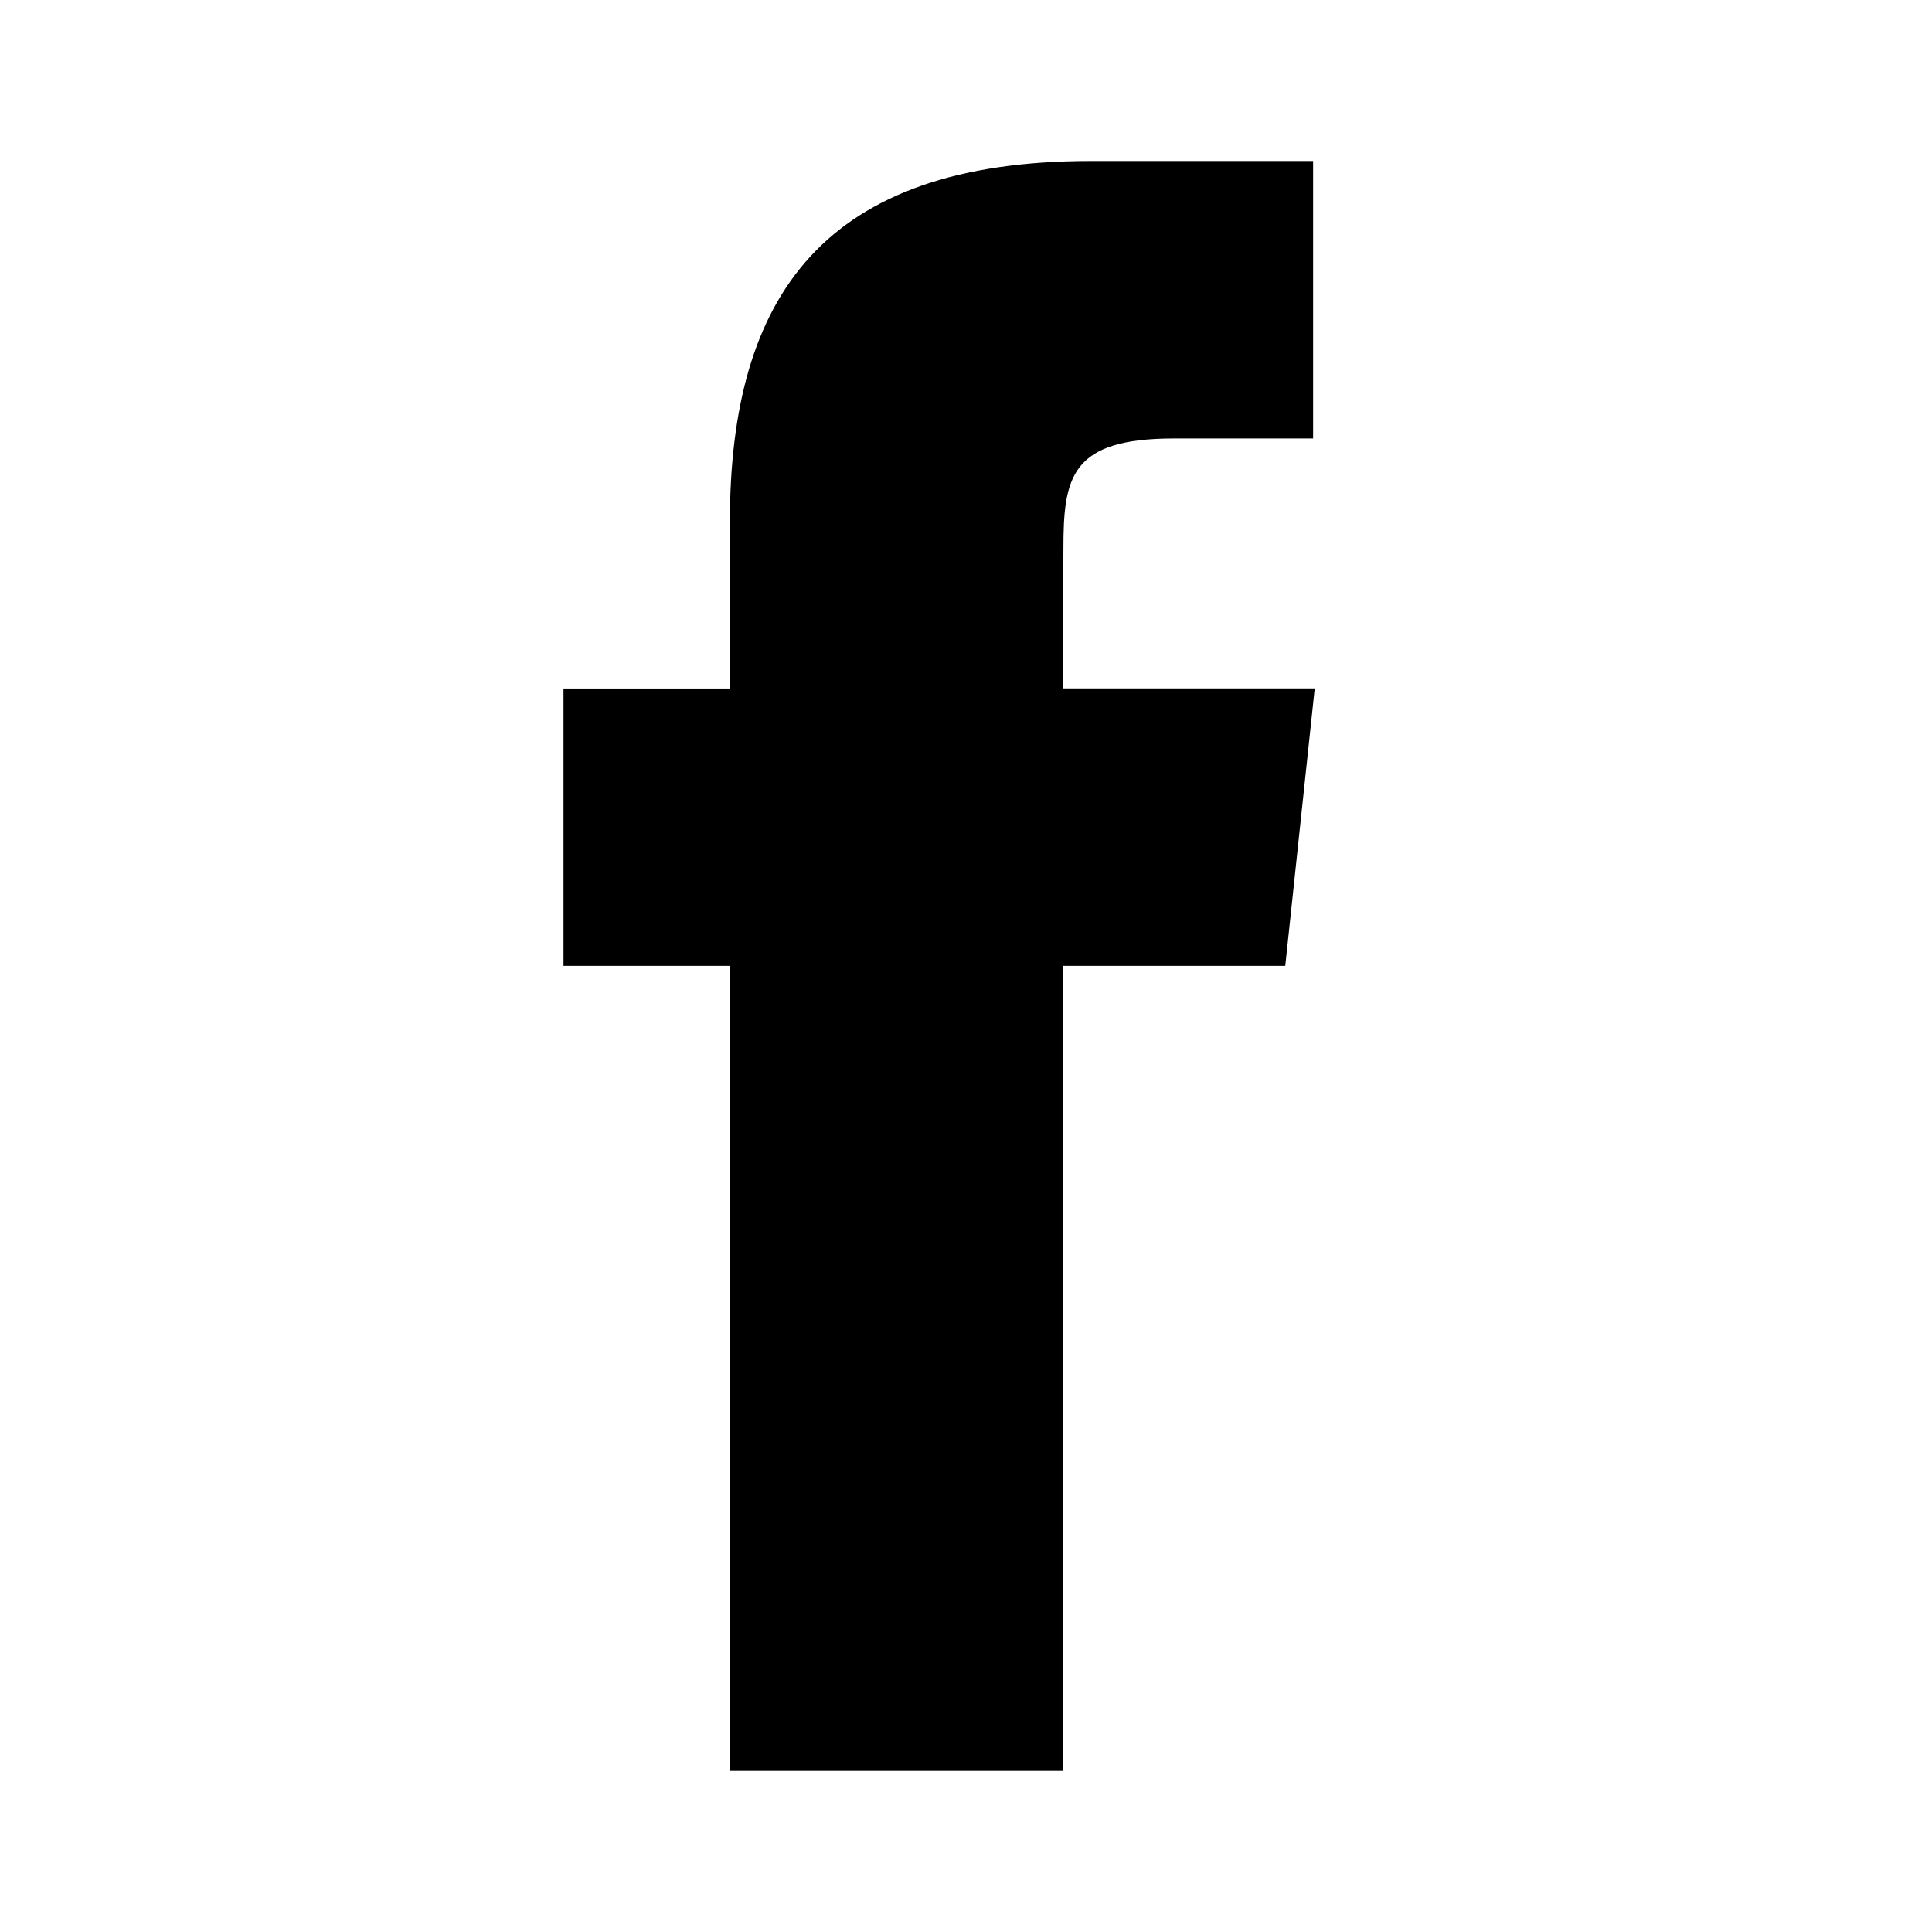
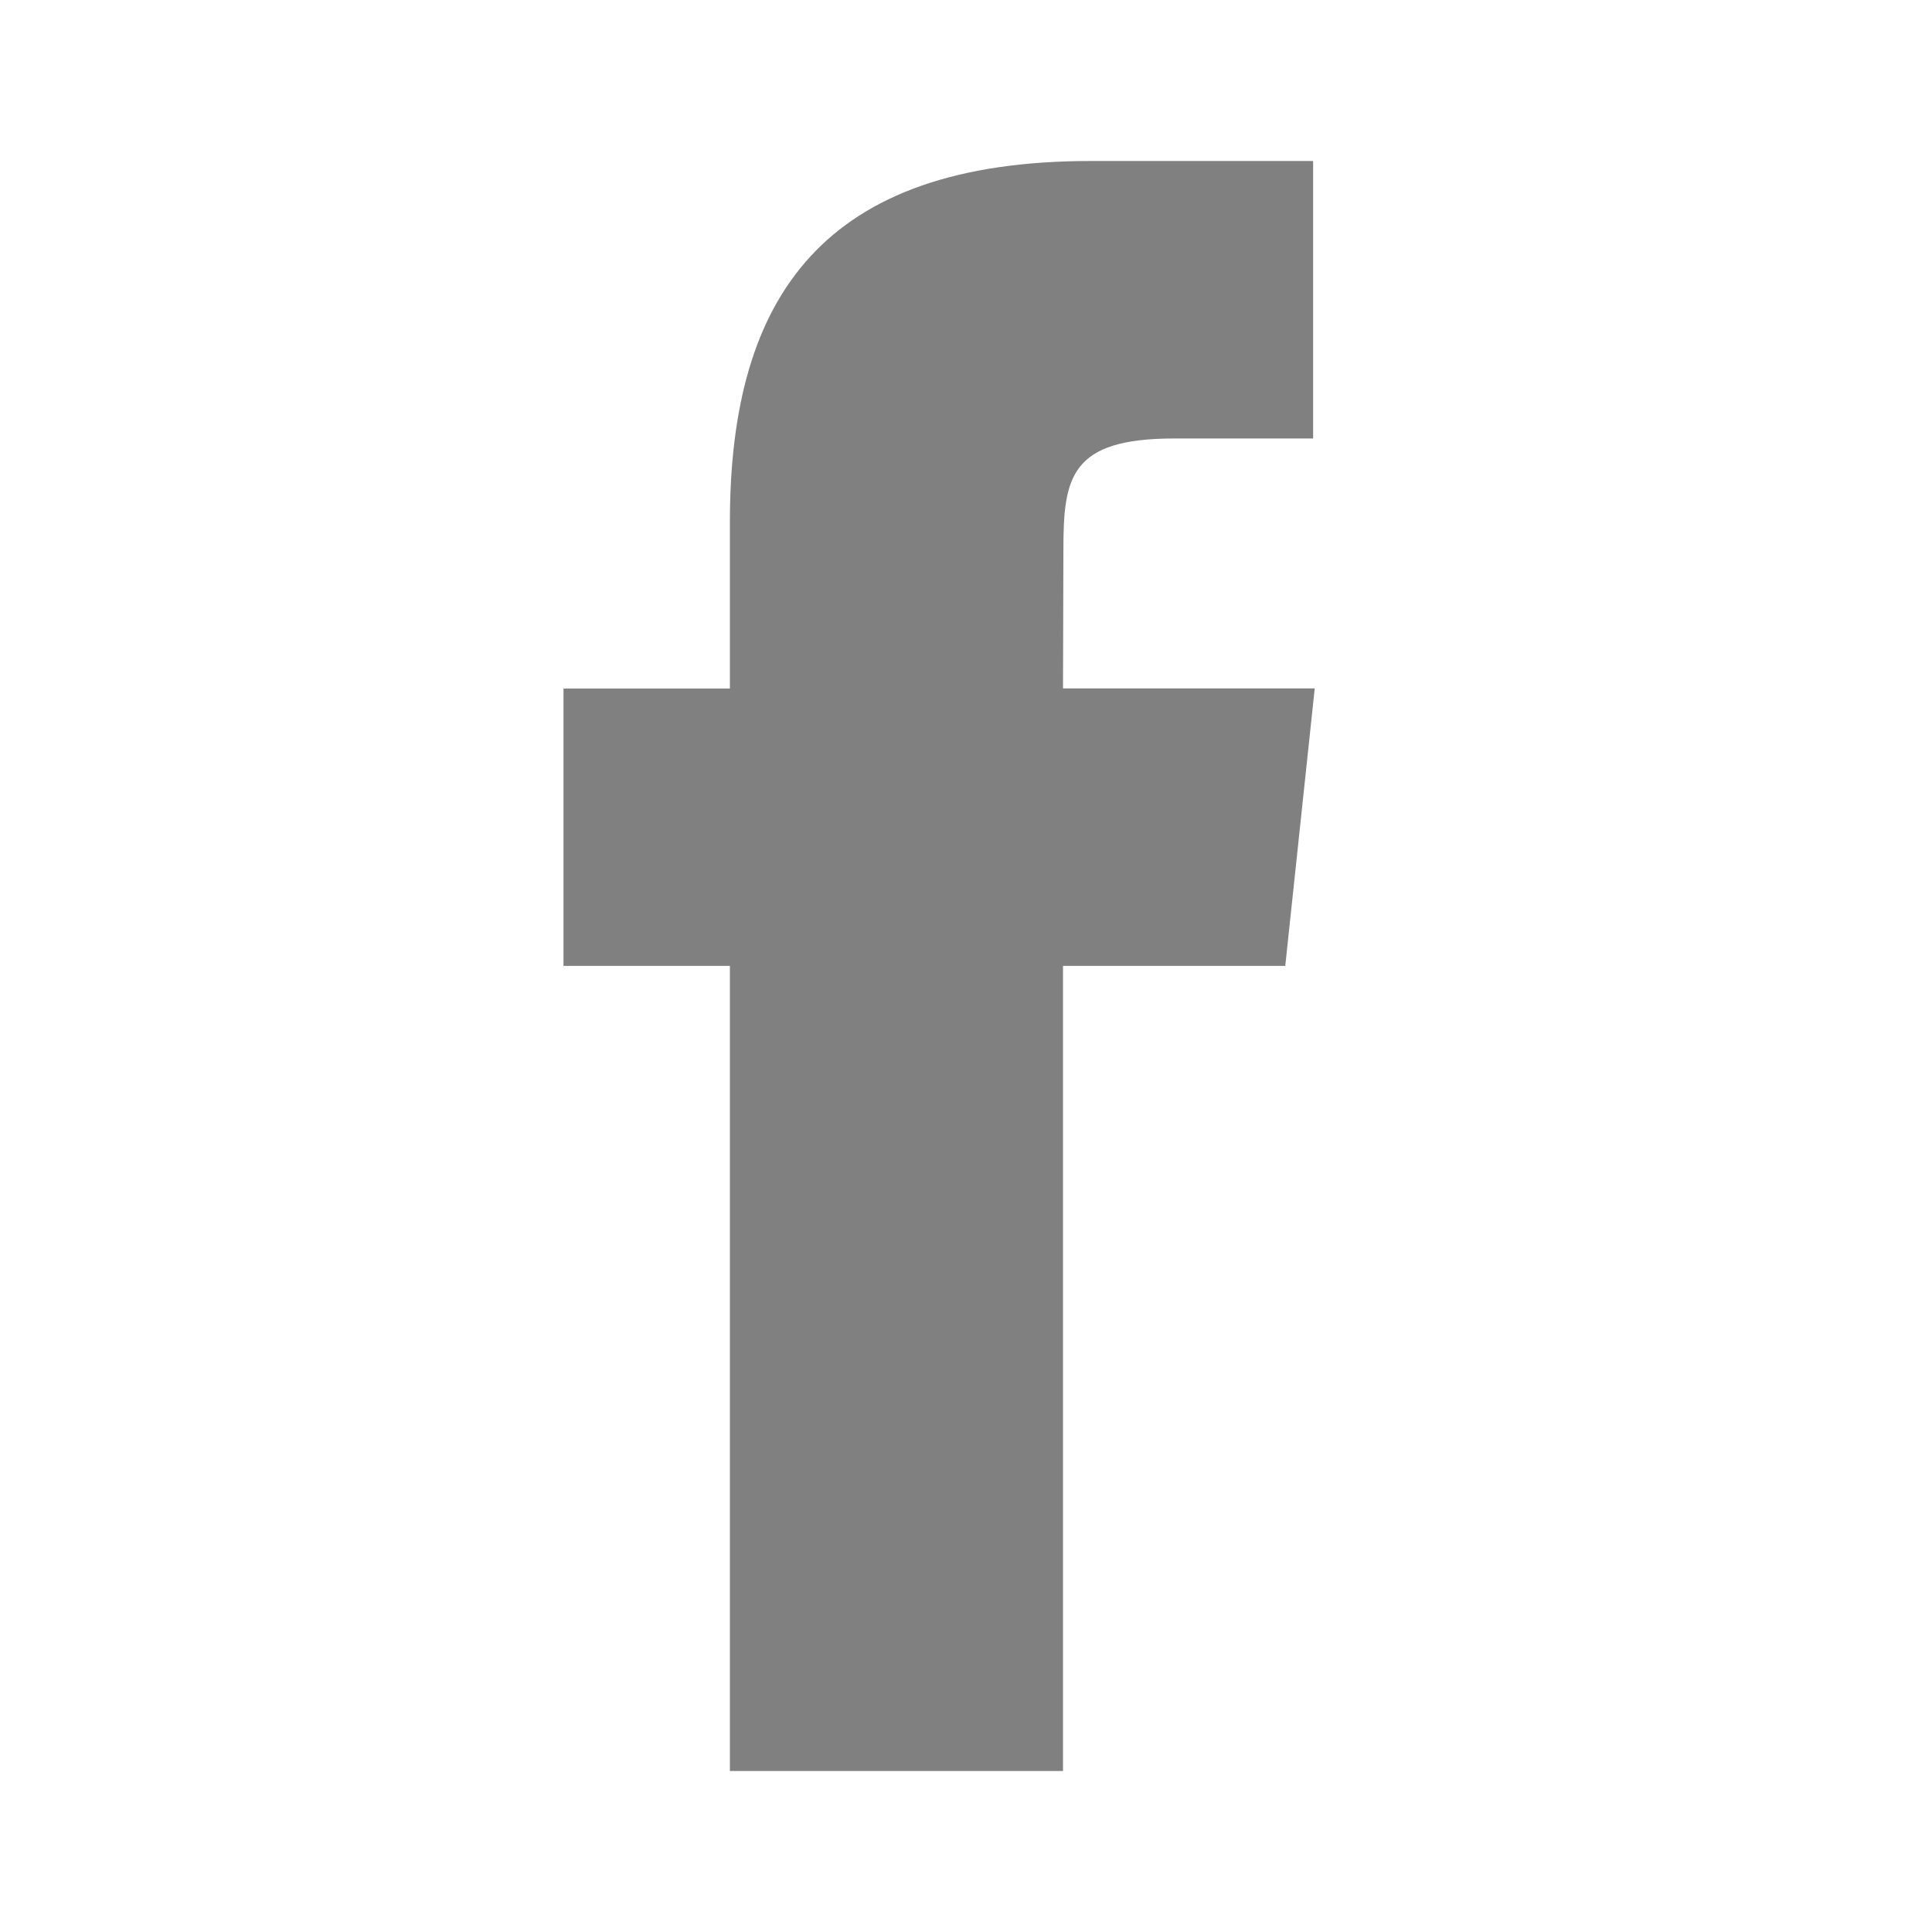
- <svg xmlns="http://www.w3.org/2000/svg" width="24" height="24" viewBox="0 0 24 24" fill="none">
-   <path fill-rule="evenodd" clip-rule="evenodd" d="M13.205 22V11.999H15.966L16.332 8.552H13.205L13.21 6.827C13.21 5.928 13.296 5.447 14.586 5.447H16.312V2H13.551C10.235 2 9.067 3.672 9.067 6.484V8.553H7V11.999H9.067V22H13.205Z" fill="#000000" />
+ <svg xmlns="http://www.w3.org/2000/svg" width="24" height="24" viewBox="0 0 24 24" fill="grey">
+   <path fill-rule="evenodd" clip-rule="evenodd" d="M13.205 22V11.999H15.966L16.332 8.552H13.205L13.21 6.827C13.21 5.928 13.296 5.447 14.586 5.447H16.312V2H13.551C10.235 2 9.067 3.672 9.067 6.484V8.553H7V11.999H9.067V22H13.205Z" fill="grey" />
</svg>
